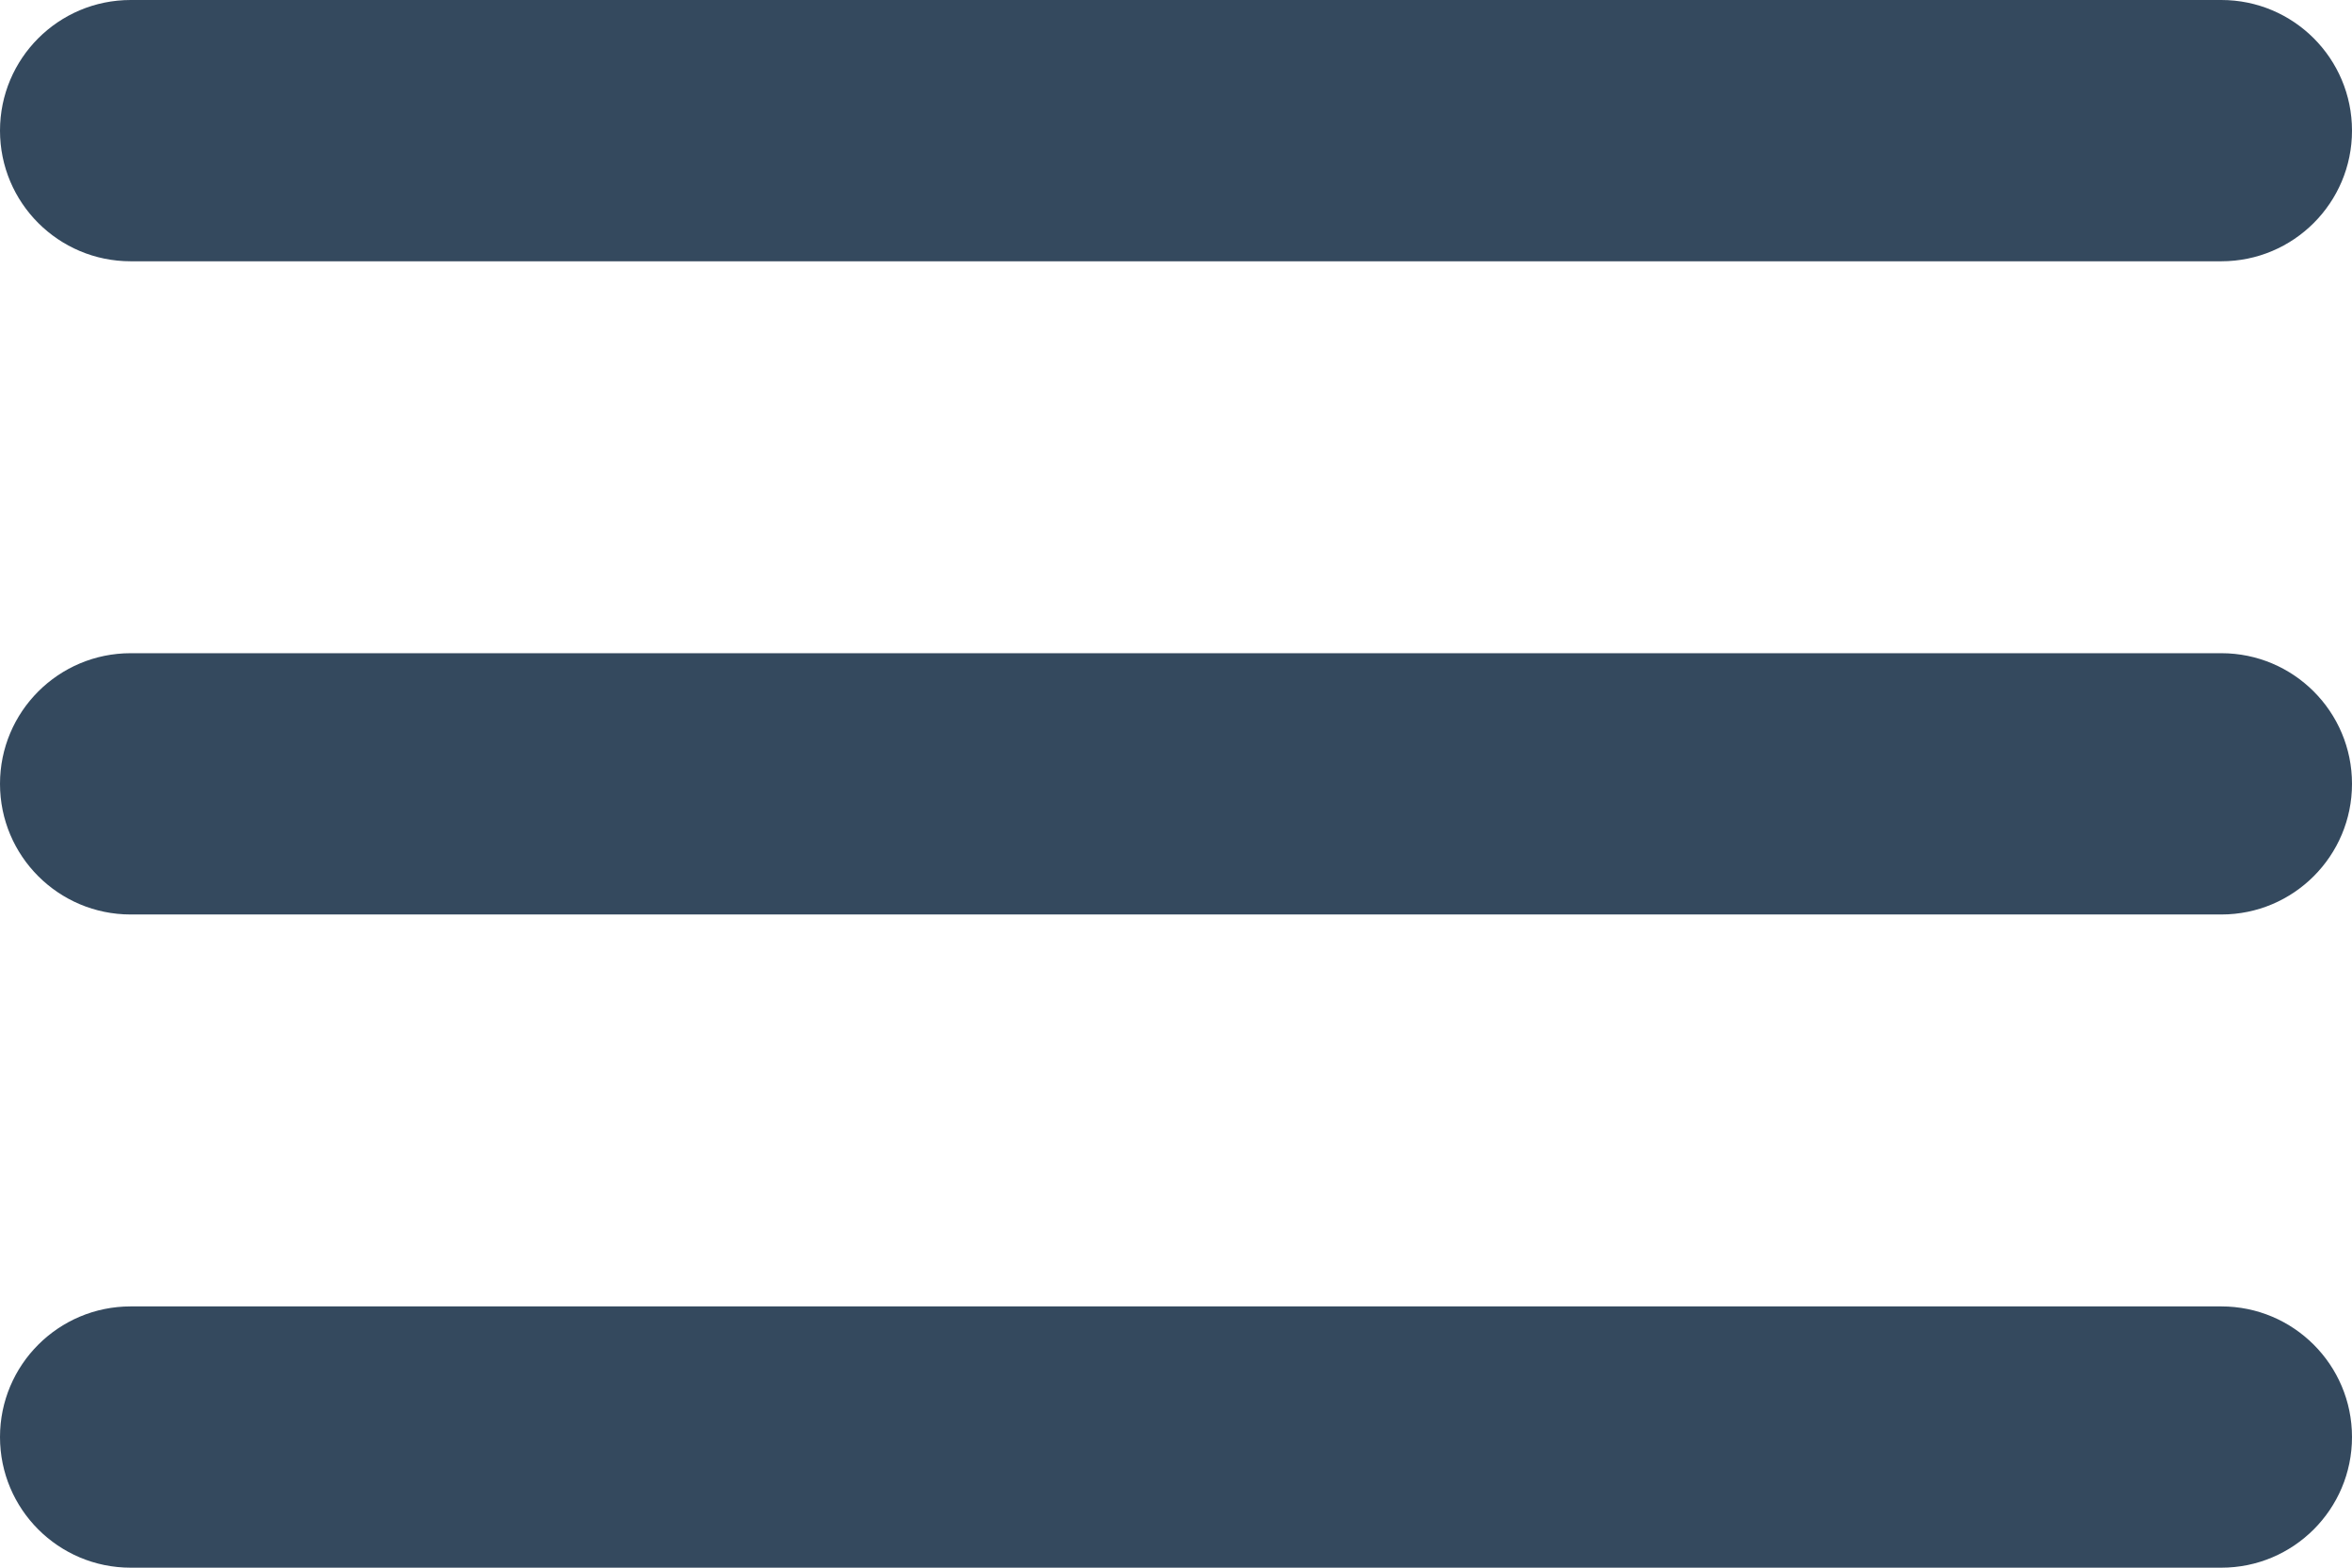
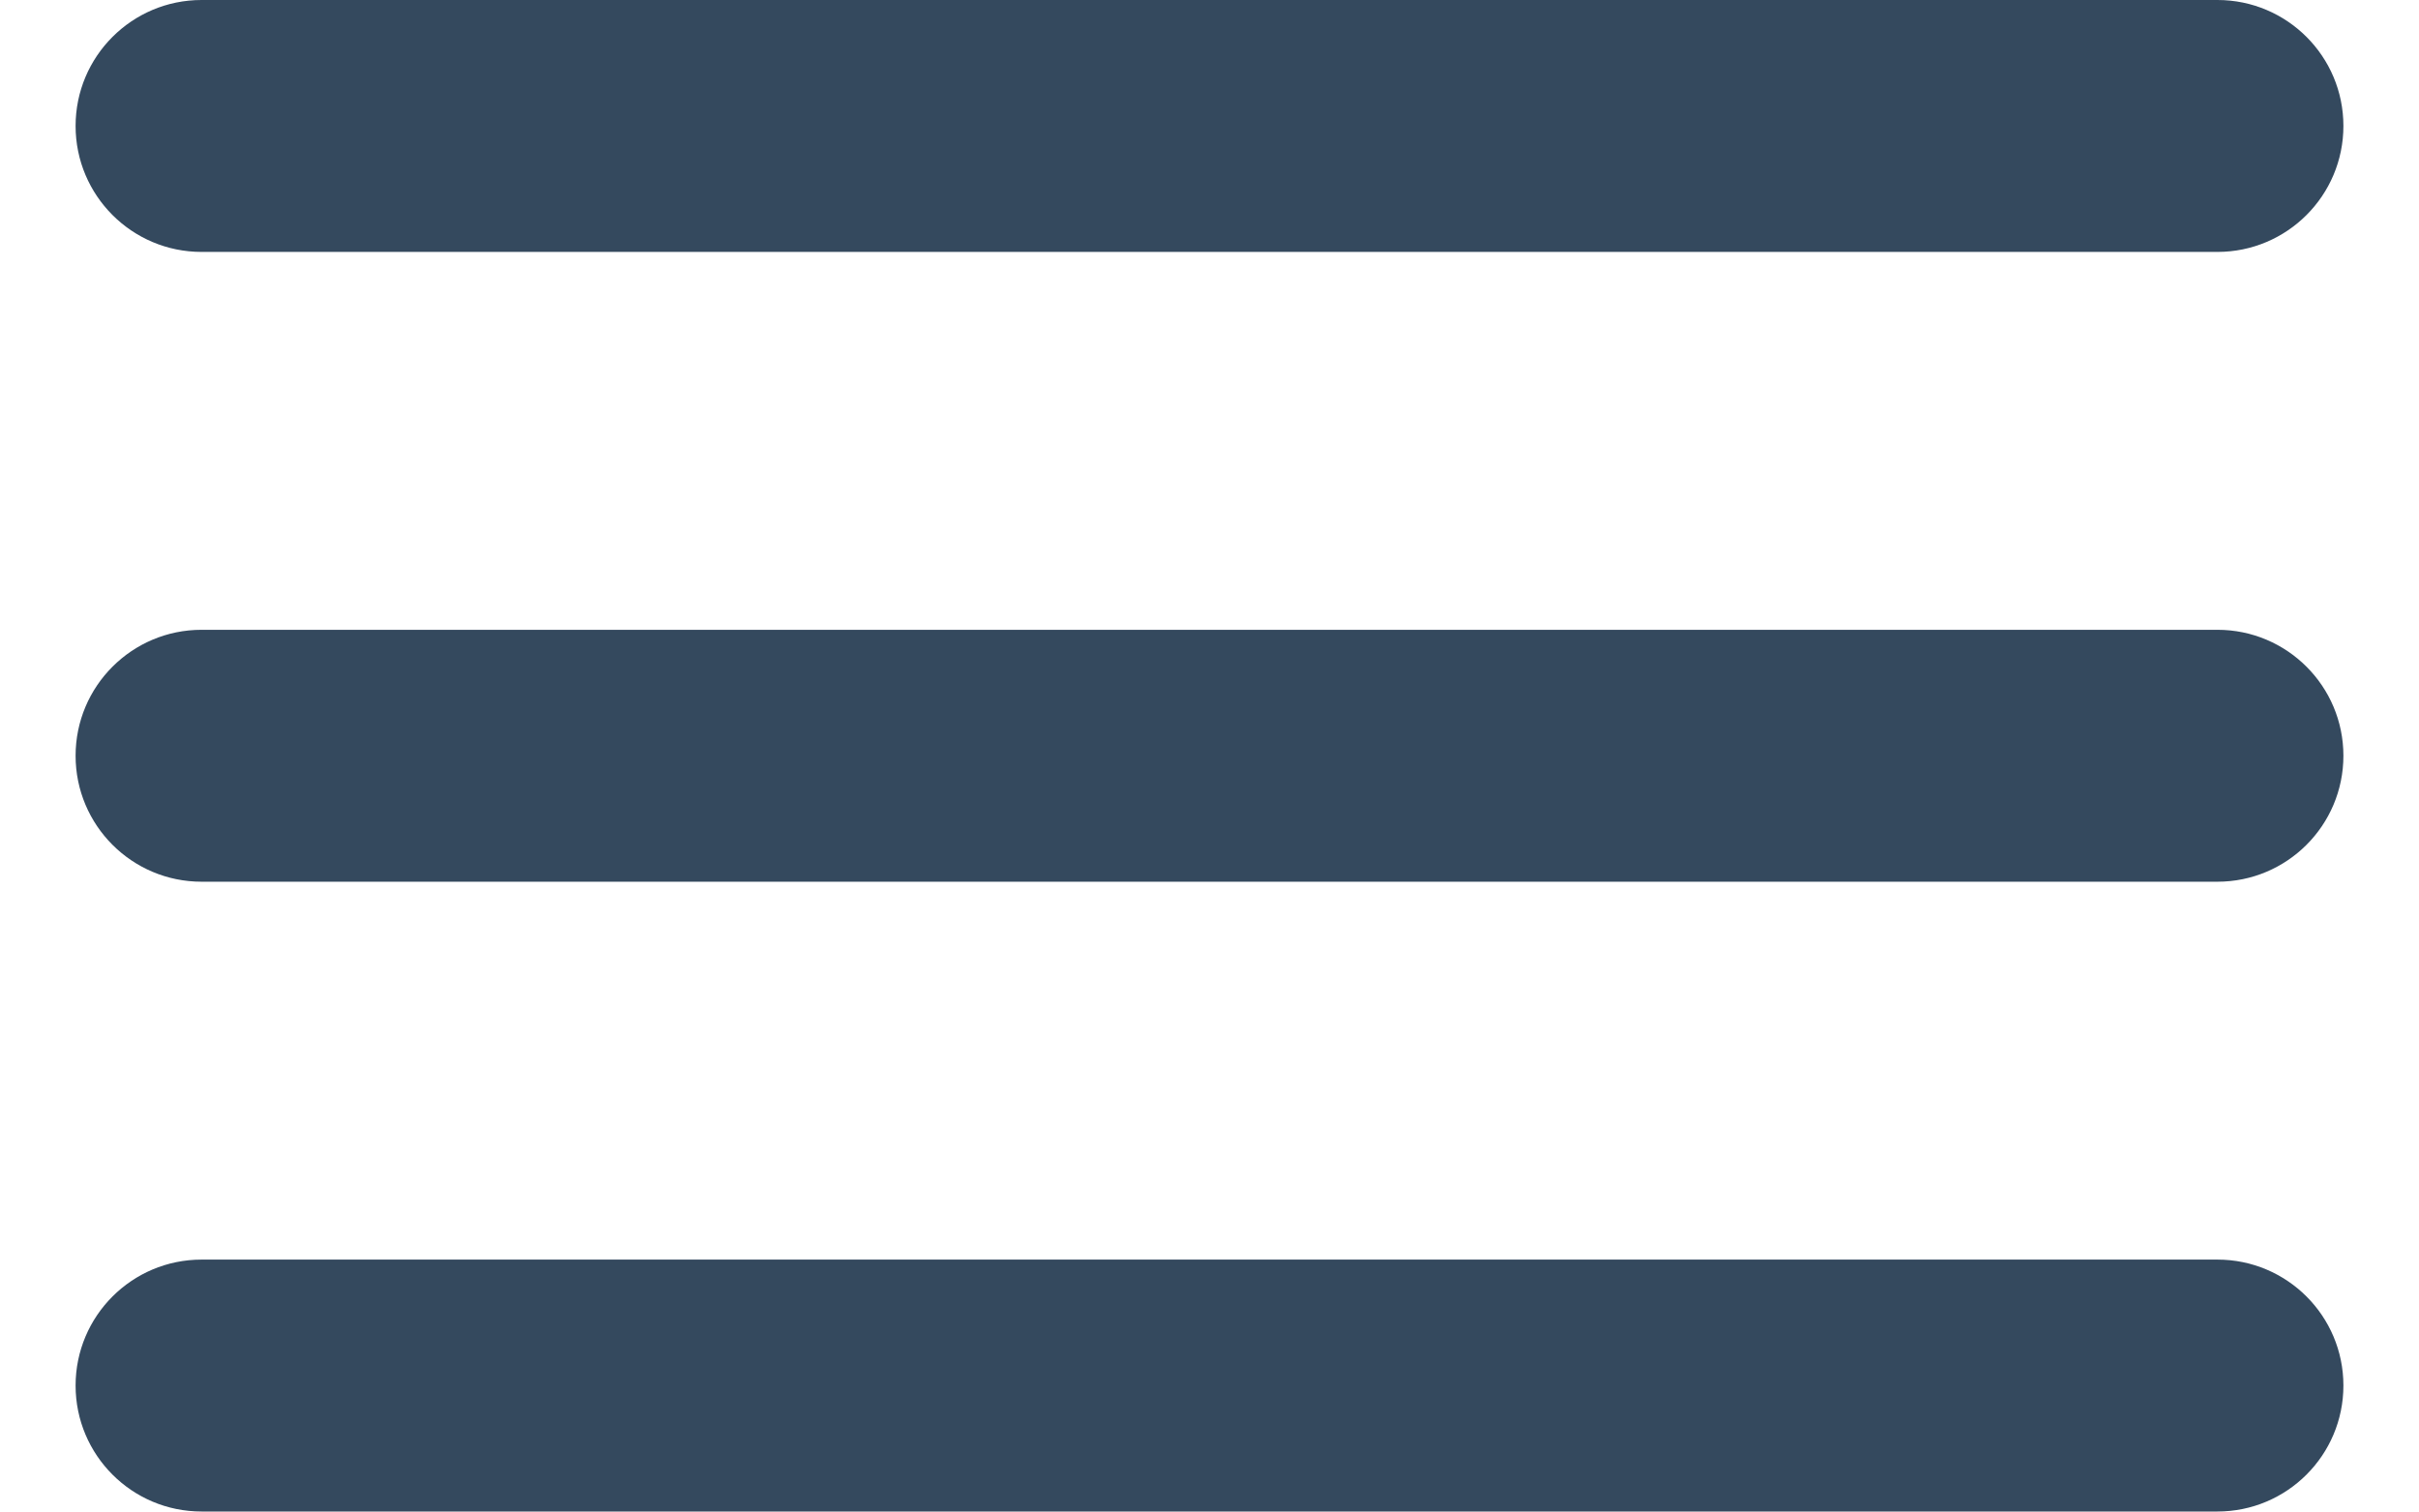
- <svg xmlns="http://www.w3.org/2000/svg" width="18" height="12" viewBox="18 19 18 12">
+ <svg xmlns="http://www.w3.org/2000/svg" width="16" height="10" viewBox="18 19 18 12">
  <g fill="#34495E" fill-rule="evenodd" transform="translate(18 19)">
    <rect width="18" height="2" rx="1" />
    <rect y="5" width="18" height="2" rx="1" />
    <rect y="10" width="18" height="2" rx="1" />
  </g>
</svg>
